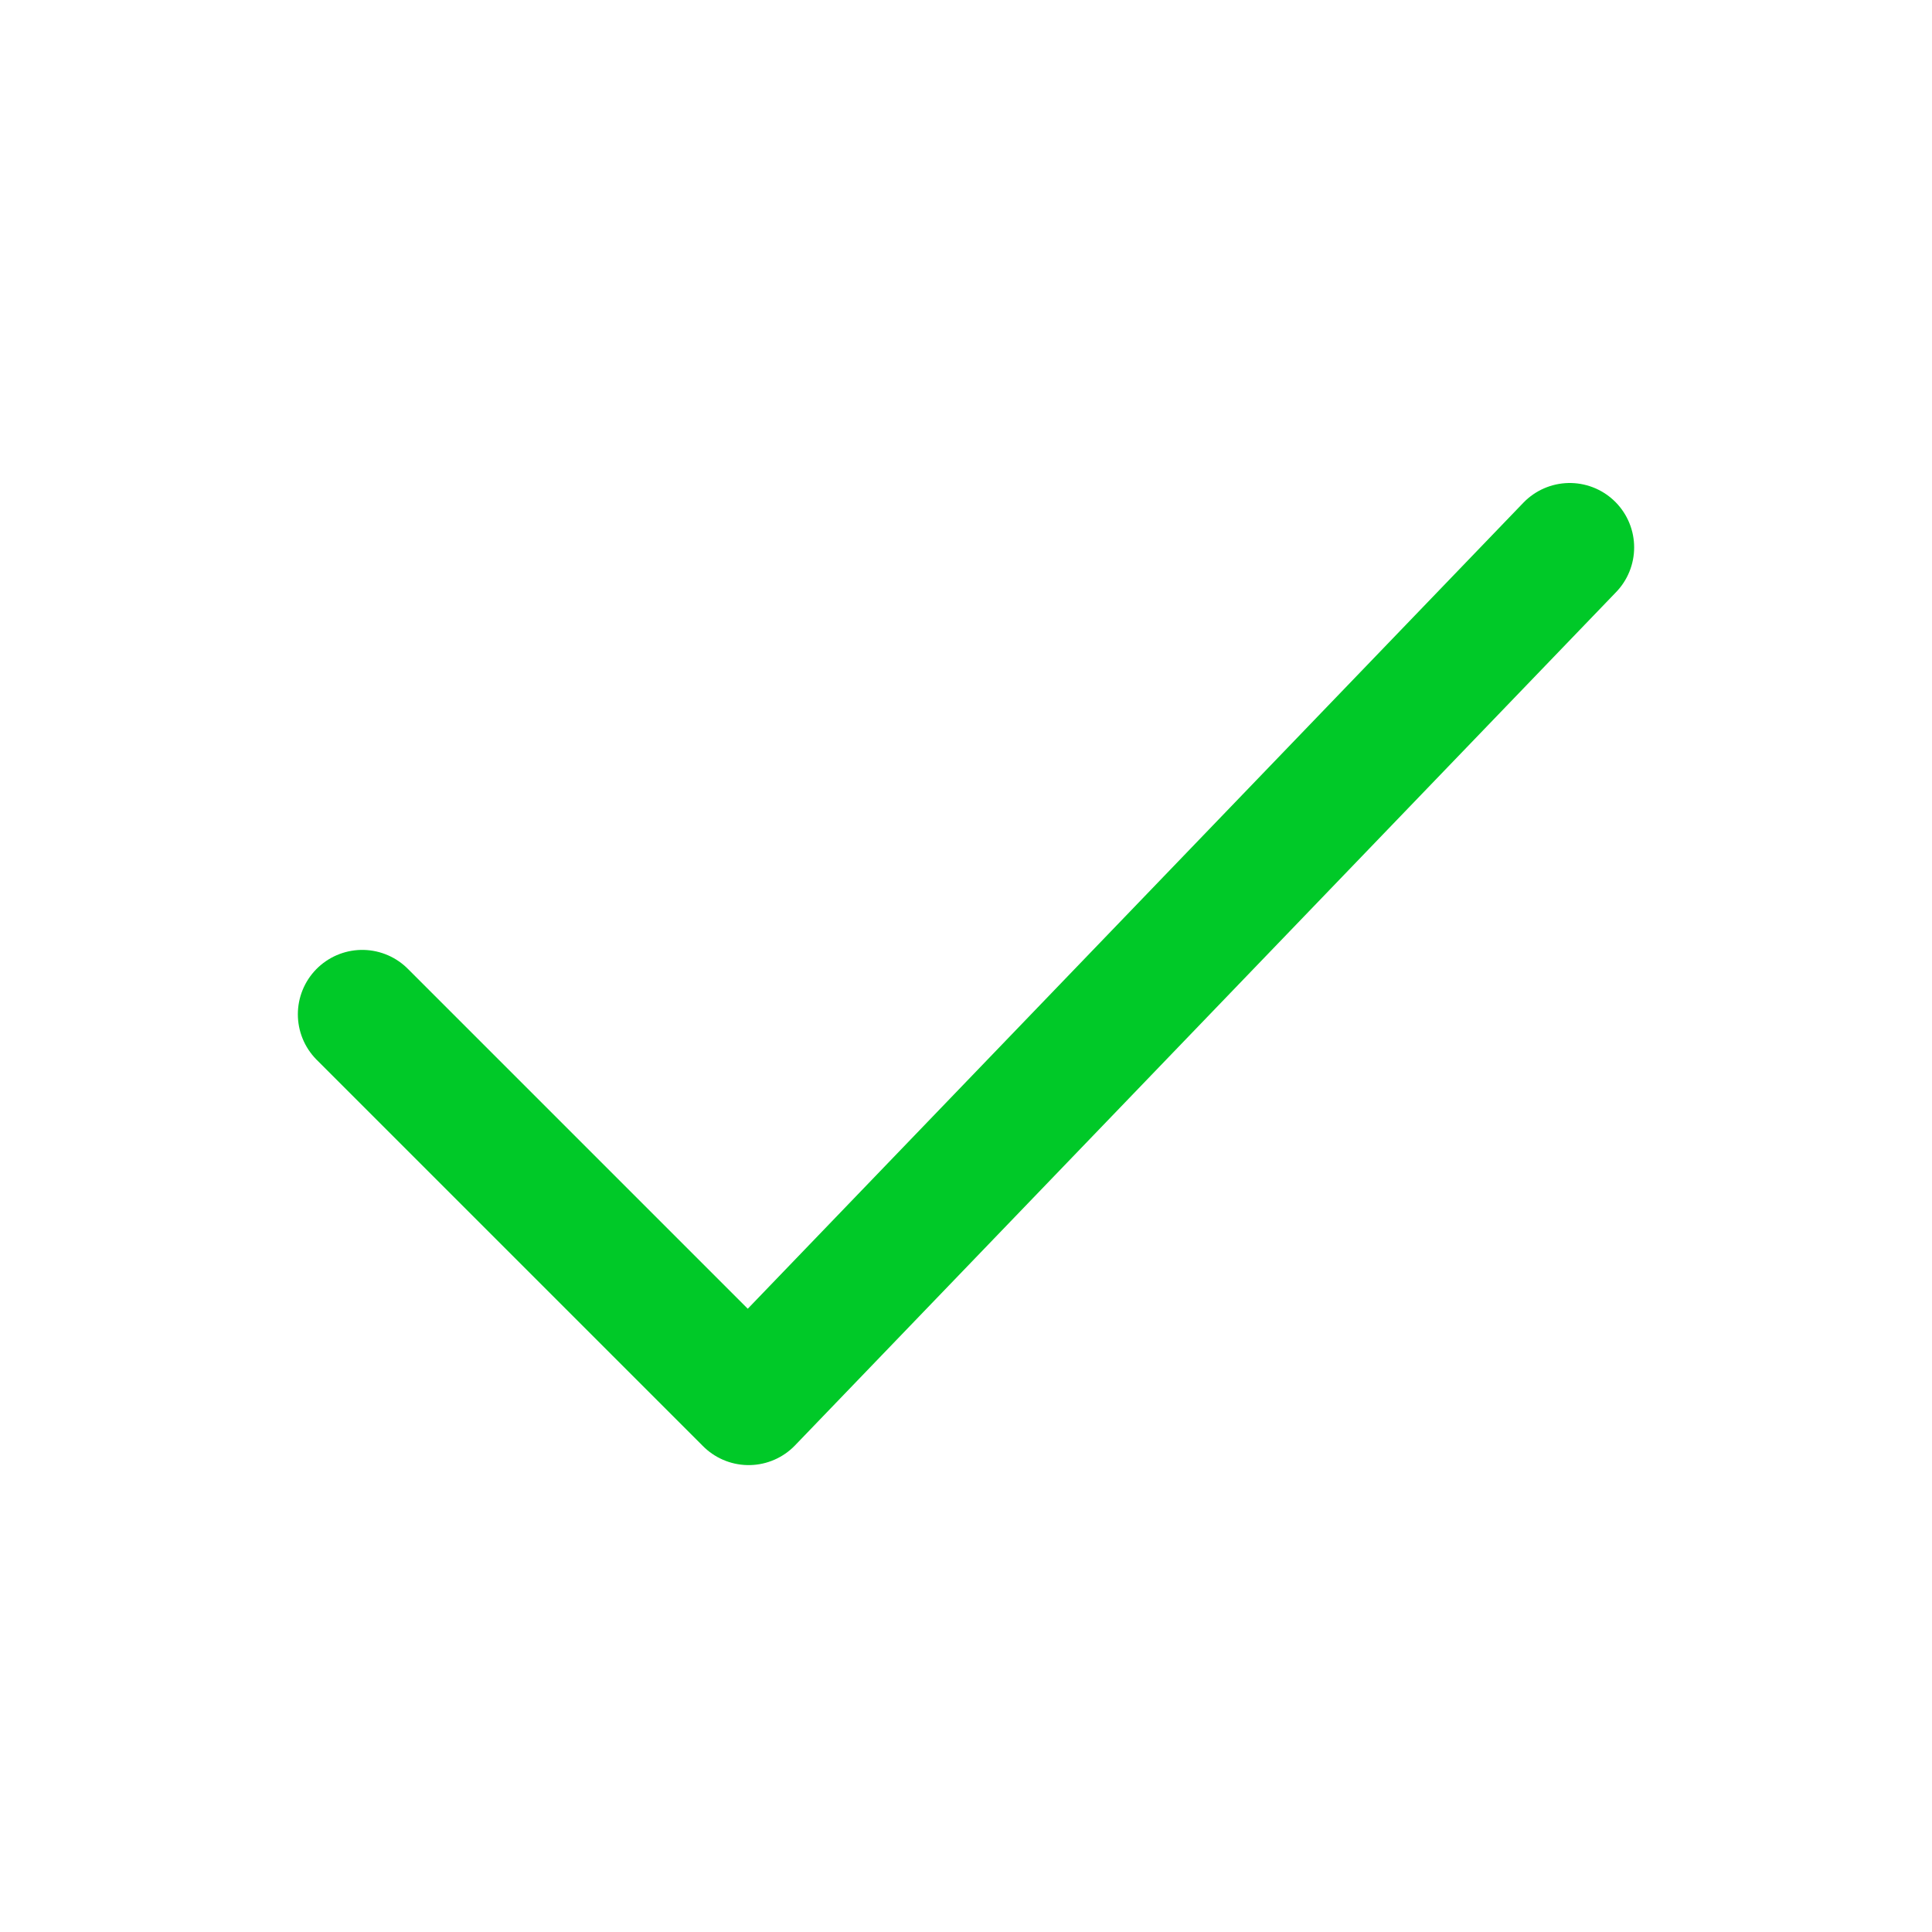
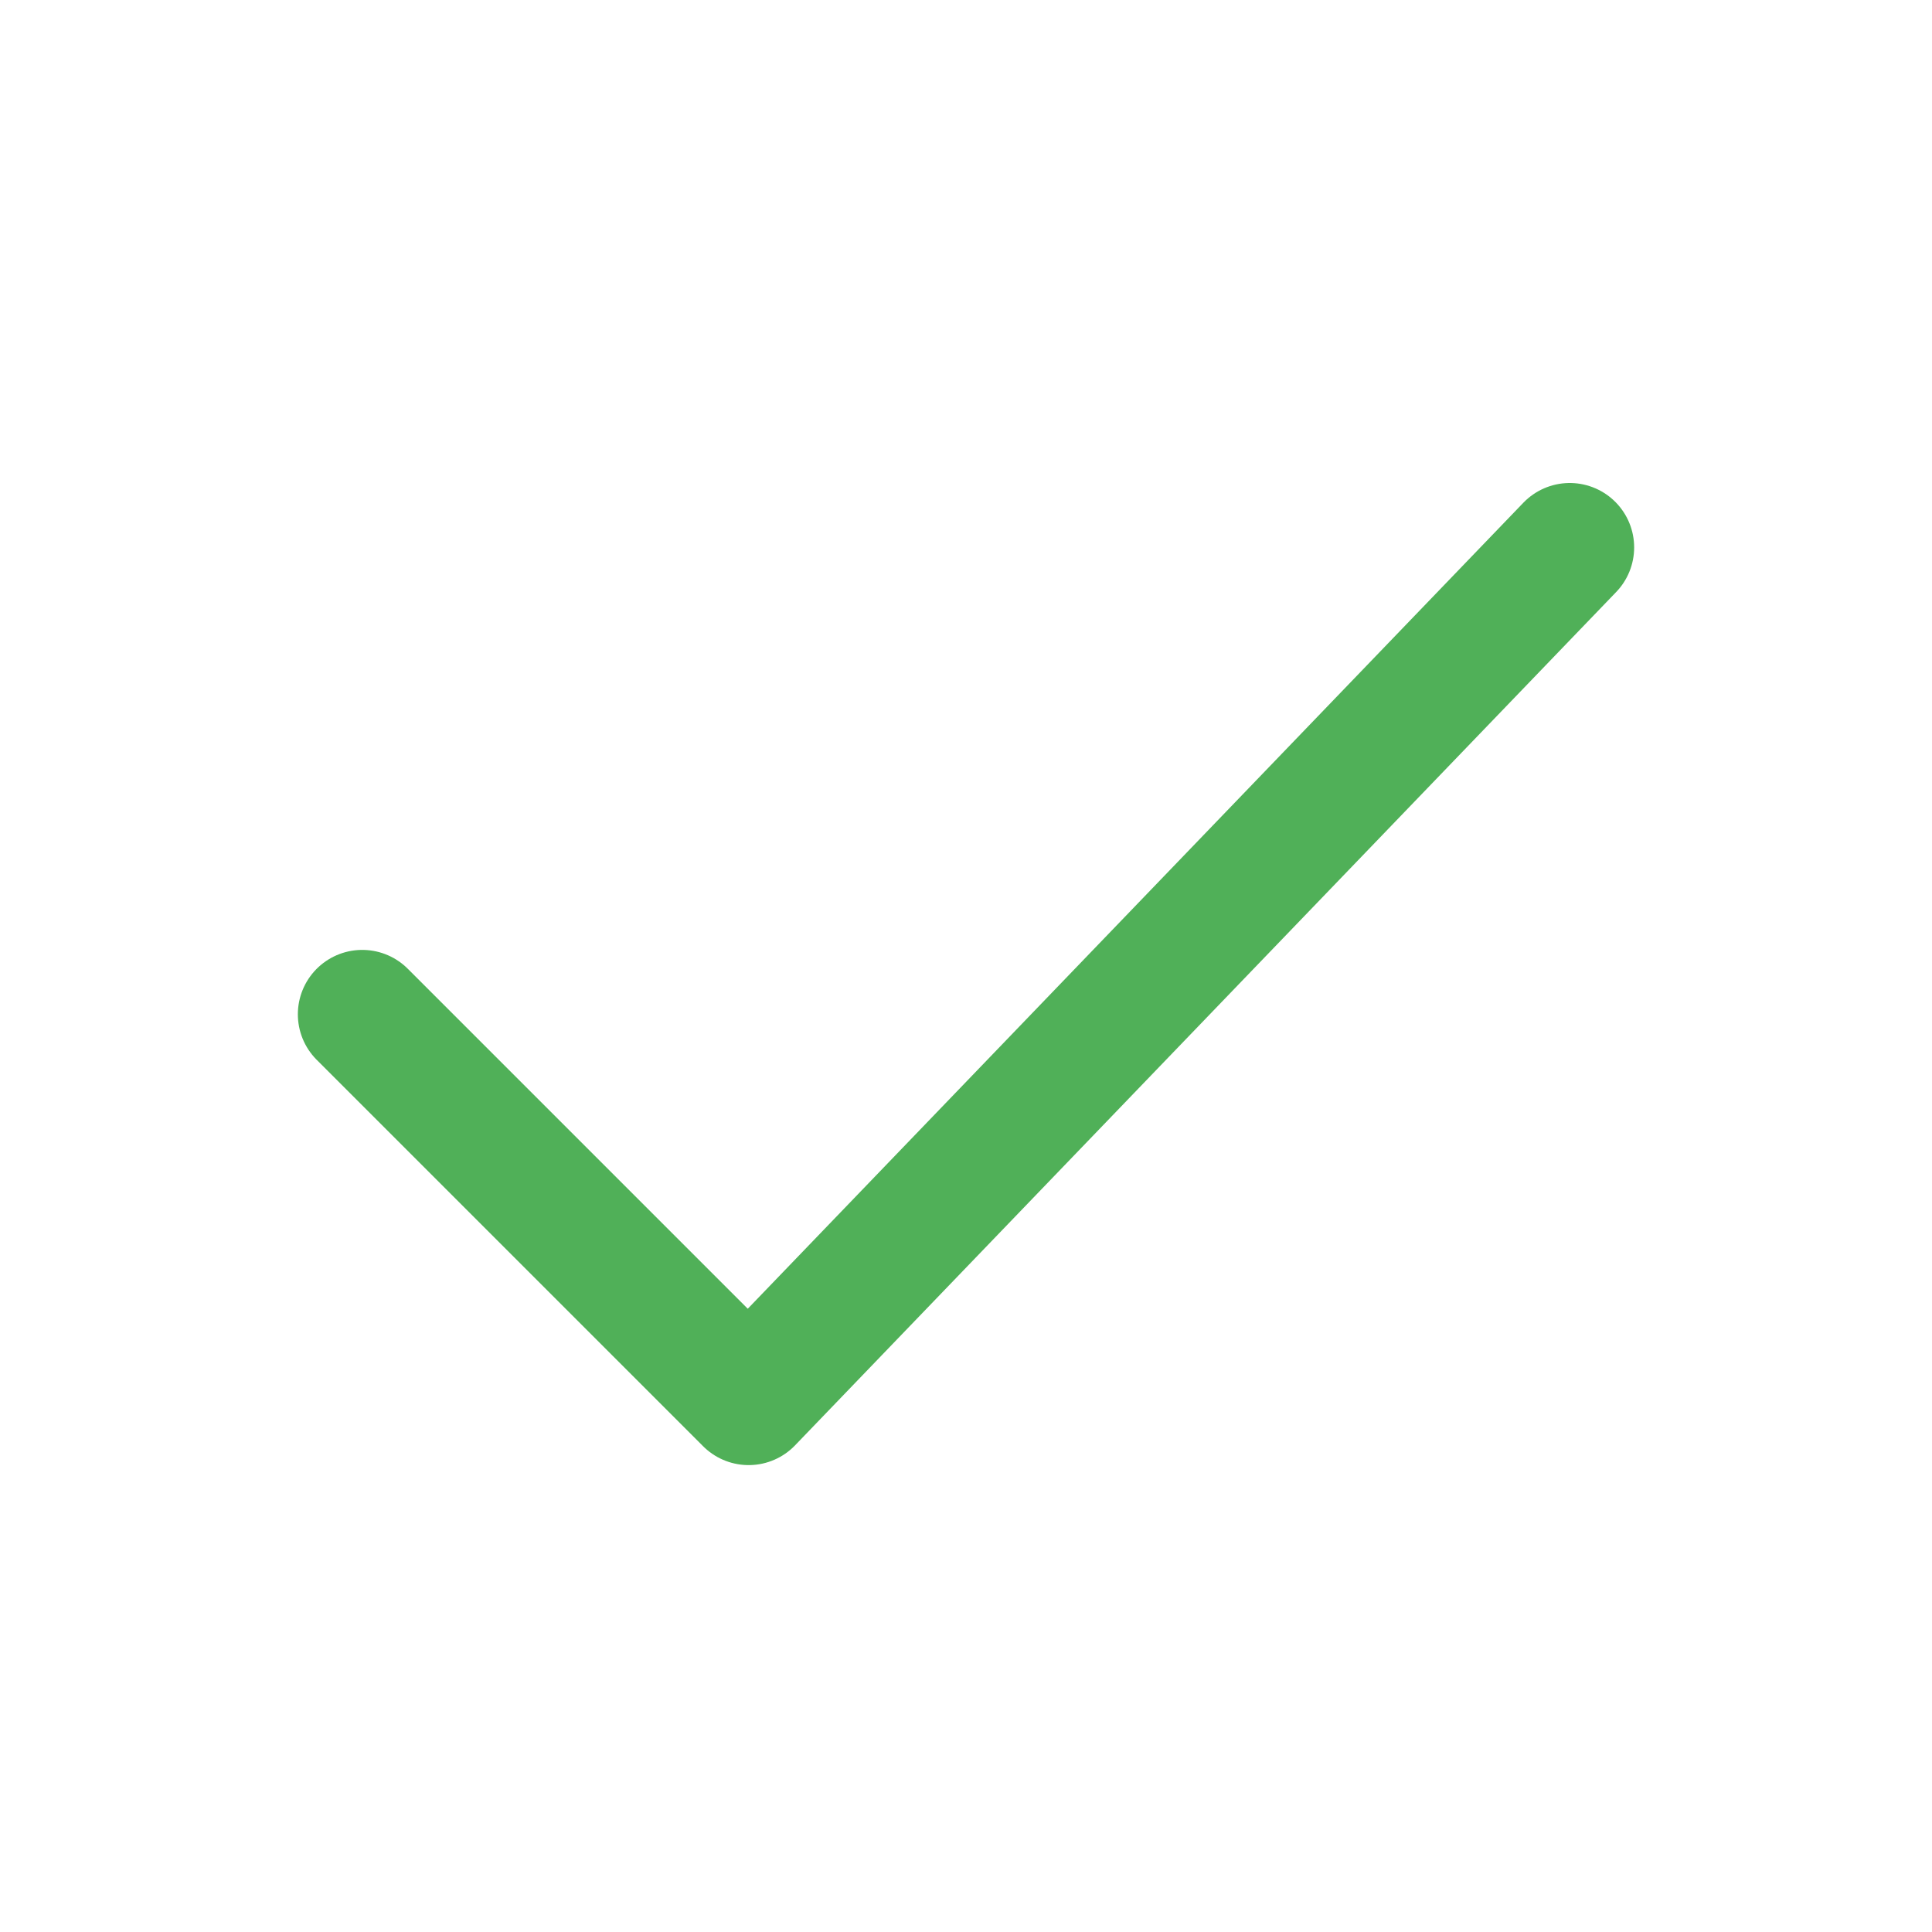
- <svg xmlns="http://www.w3.org/2000/svg" width="24" height="24" viewBox="0 0 24 24" fill="none" stroke="#00c928" stroke-width="1.6" stroke-linecap="round" stroke-linejoin="round">
+ <svg xmlns="http://www.w3.org/2000/svg" width="24" height="24" viewBox="0 0 24 24" fill="none" stroke="#50B058" stroke-width="1.6" stroke-linecap="round" stroke-linejoin="round">
  <path d="M4.5 12.6 9.3 17.4 19.5 6.8" />
</svg>
